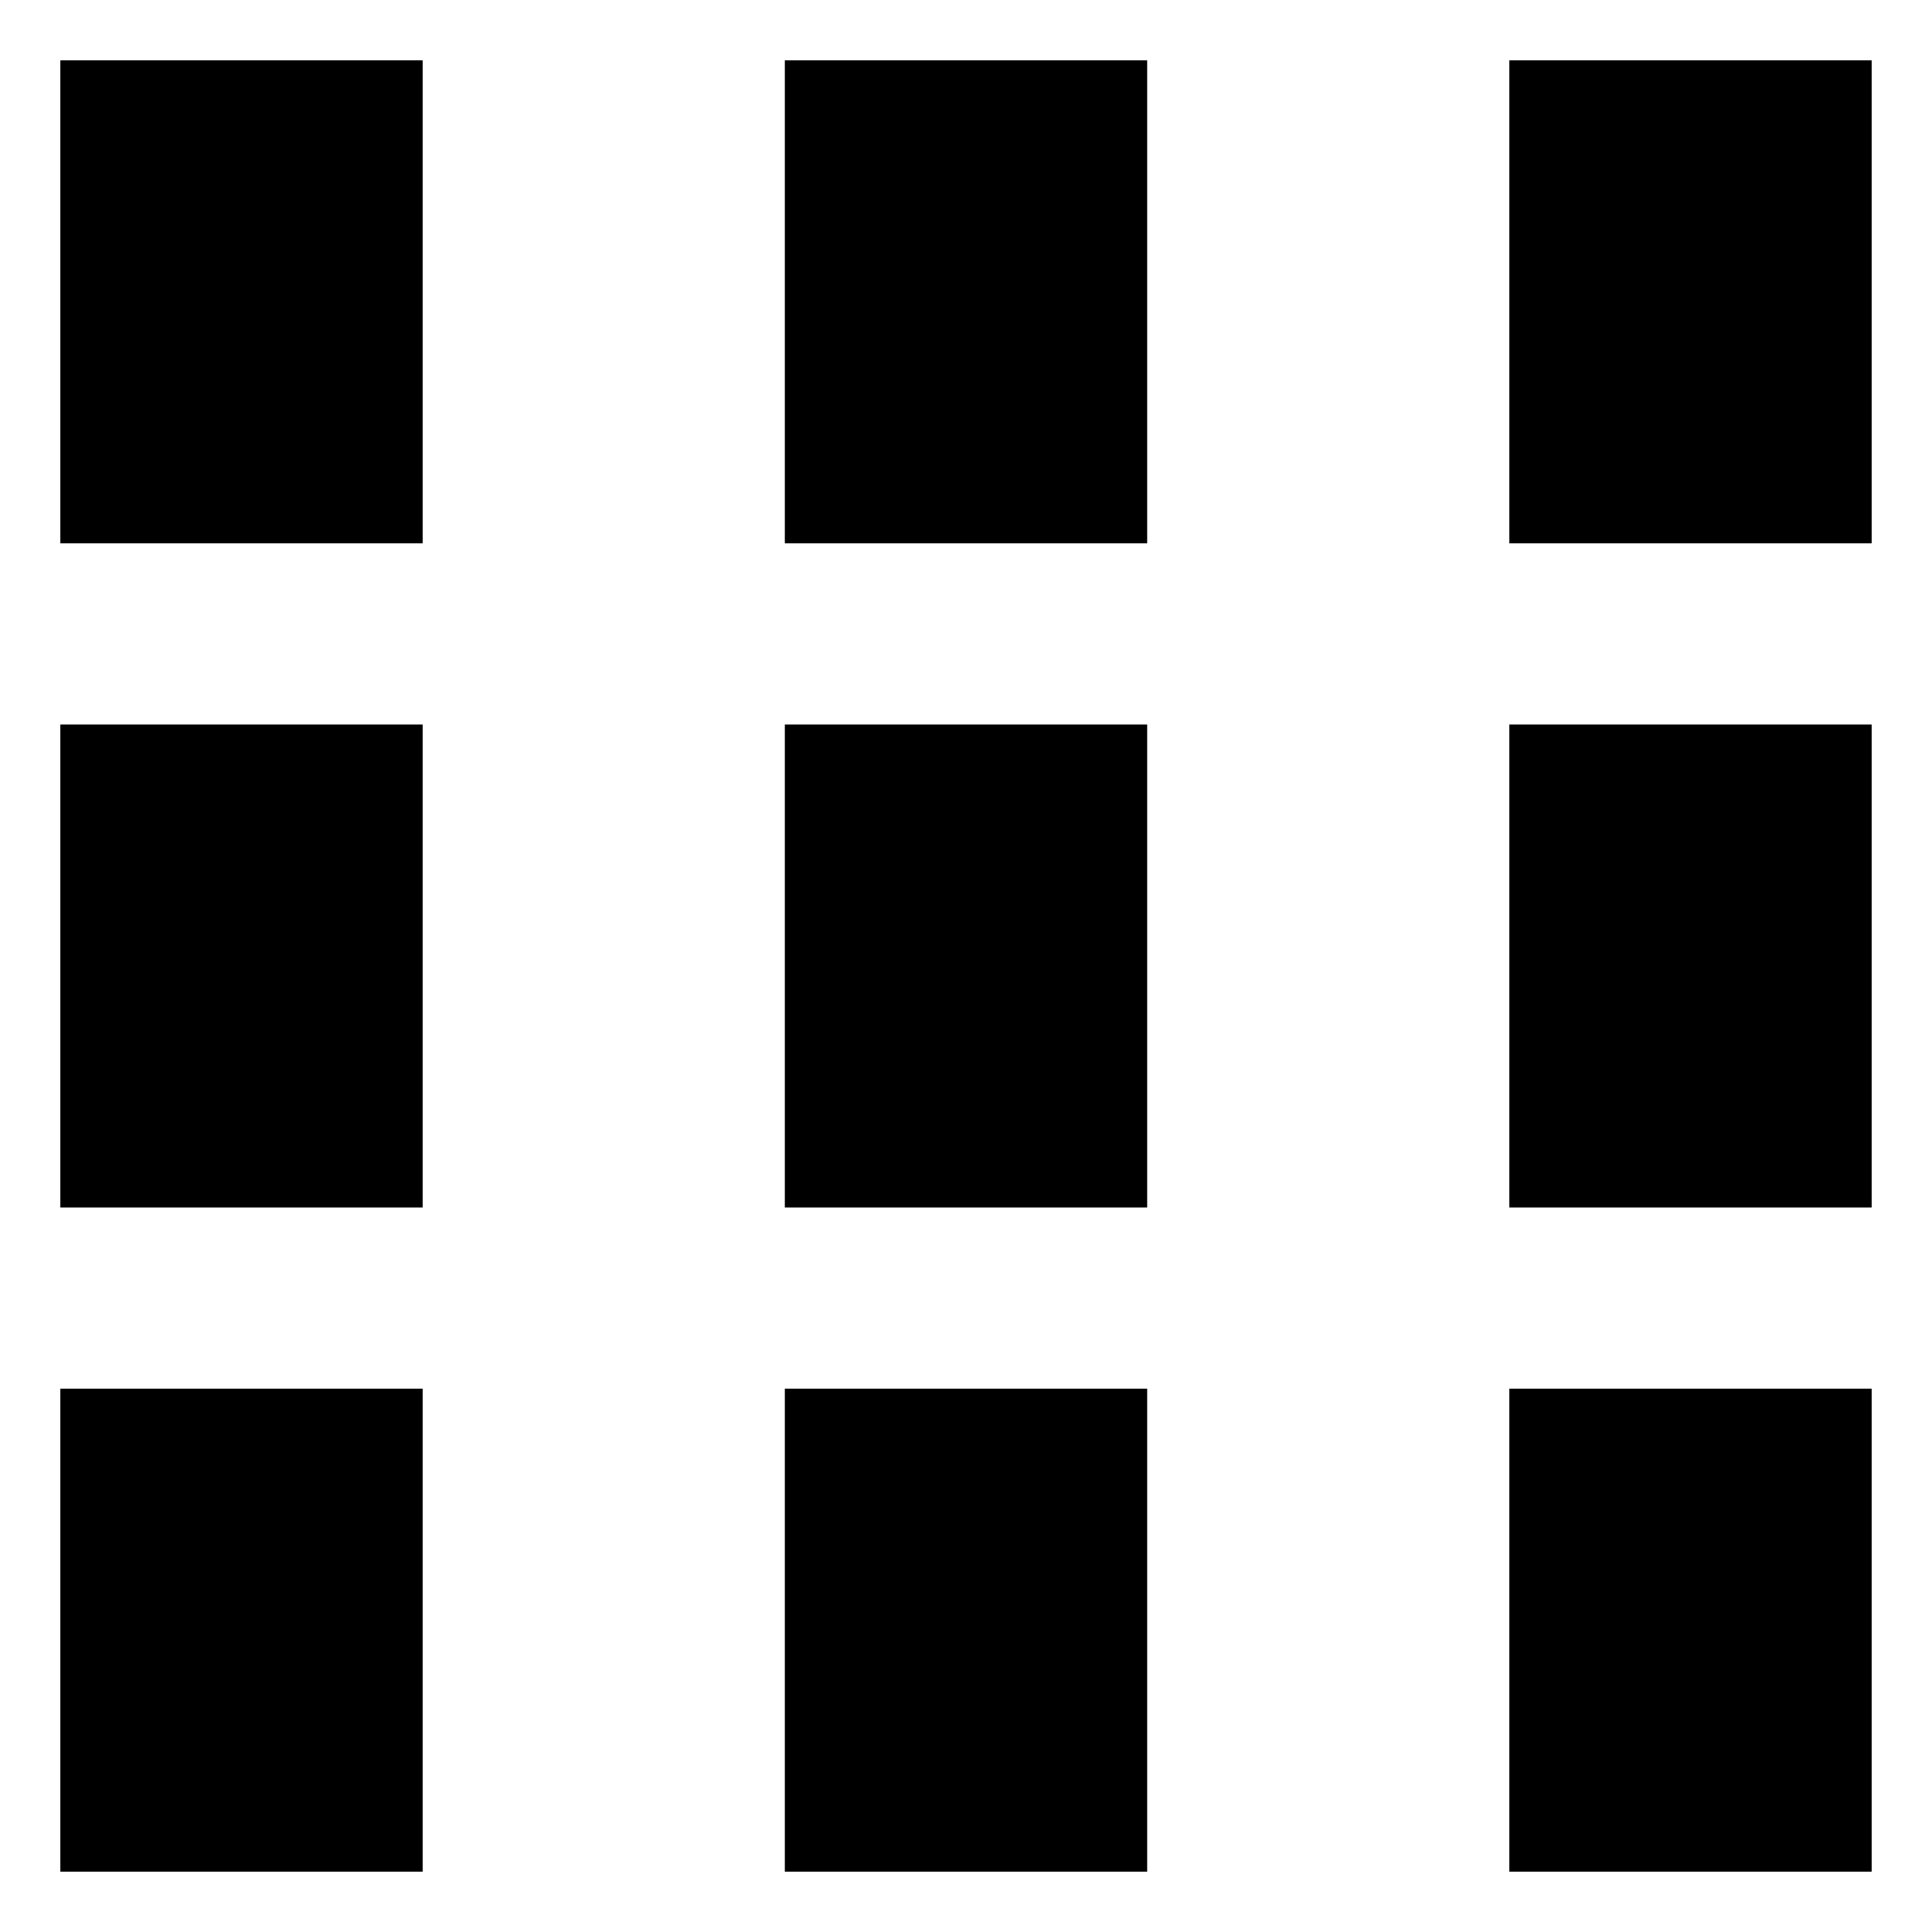
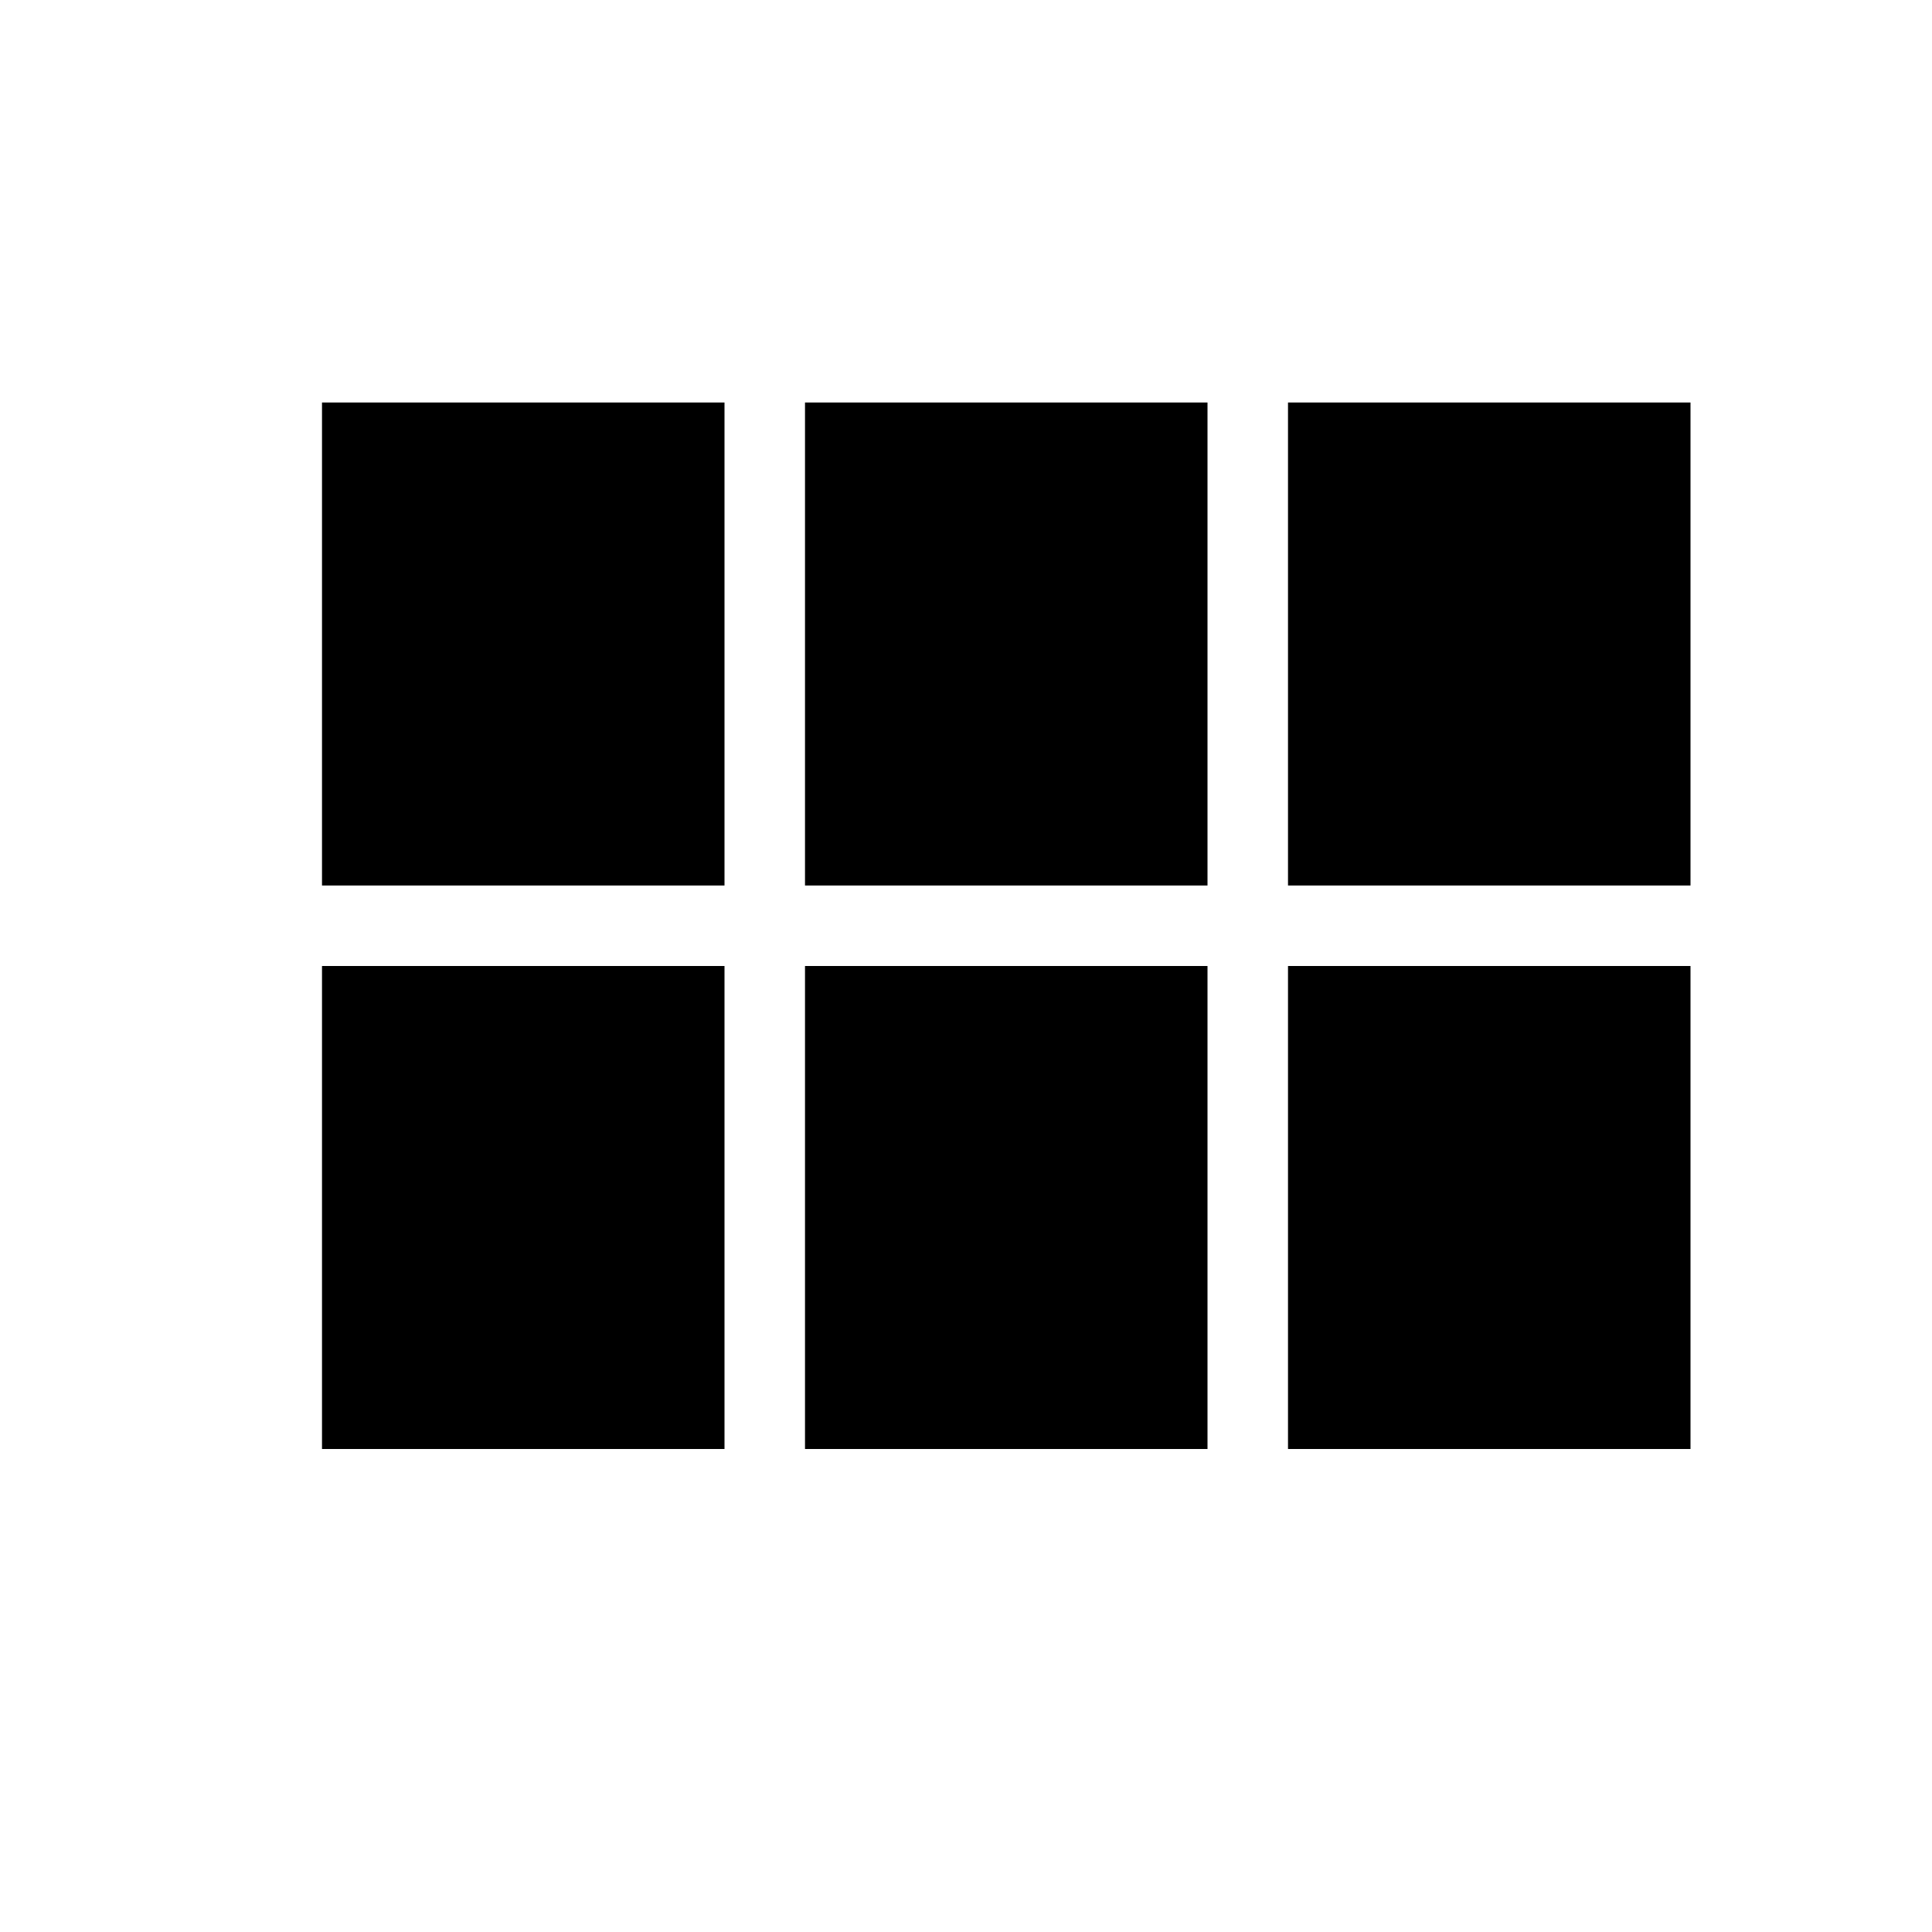
- <svg xmlns="http://www.w3.org/2000/svg" width="16px" height="16px" viewBox="0 0 16 16" version="1.1">
-   <defs />
-   <g id="Page-1" stroke="none" stroke-width="1" fill="none" fill-rule="evenodd" stroke-linecap="square">
-     <g id="Gallery" stroke="#000000" stroke-width="3">
-       <path d="M2,2 L2,3" id="Line" />
-       <path d="M2,7.5 L2,8.5" id="Line" />
-       <path d="M8,7.5 L8,8.5" id="Line" />
-       <path d="M14,7.5 L14,8.5" id="Line" />
-       <path d="M2,13 L2,14" id="Line" />
-       <path d="M8,13 L8,14" id="Line" />
-       <path d="M14,13 L14,14" id="Line" />
-       <path d="M8,2 L8,3" id="Line" />
-       <path d="M14,2 L14,3" id="Line" />
-     </g>
-   </g>
+ <svg xmlns="http://www.w3.org/2000/svg" width="24" height="24" viewBox="0 0 24 24">
+   <path fill="none" d="M0 0h24v24H0V0z" />
+   <path d="M4 11h5V5H4v6zm0 7h5v-6H4v6zm6 0h5v-6h-5v6zm6 0h5v-6h-5v6zm-6-7h5V5h-5v6zm6-6v6h5V5h-5z" />
</svg>
